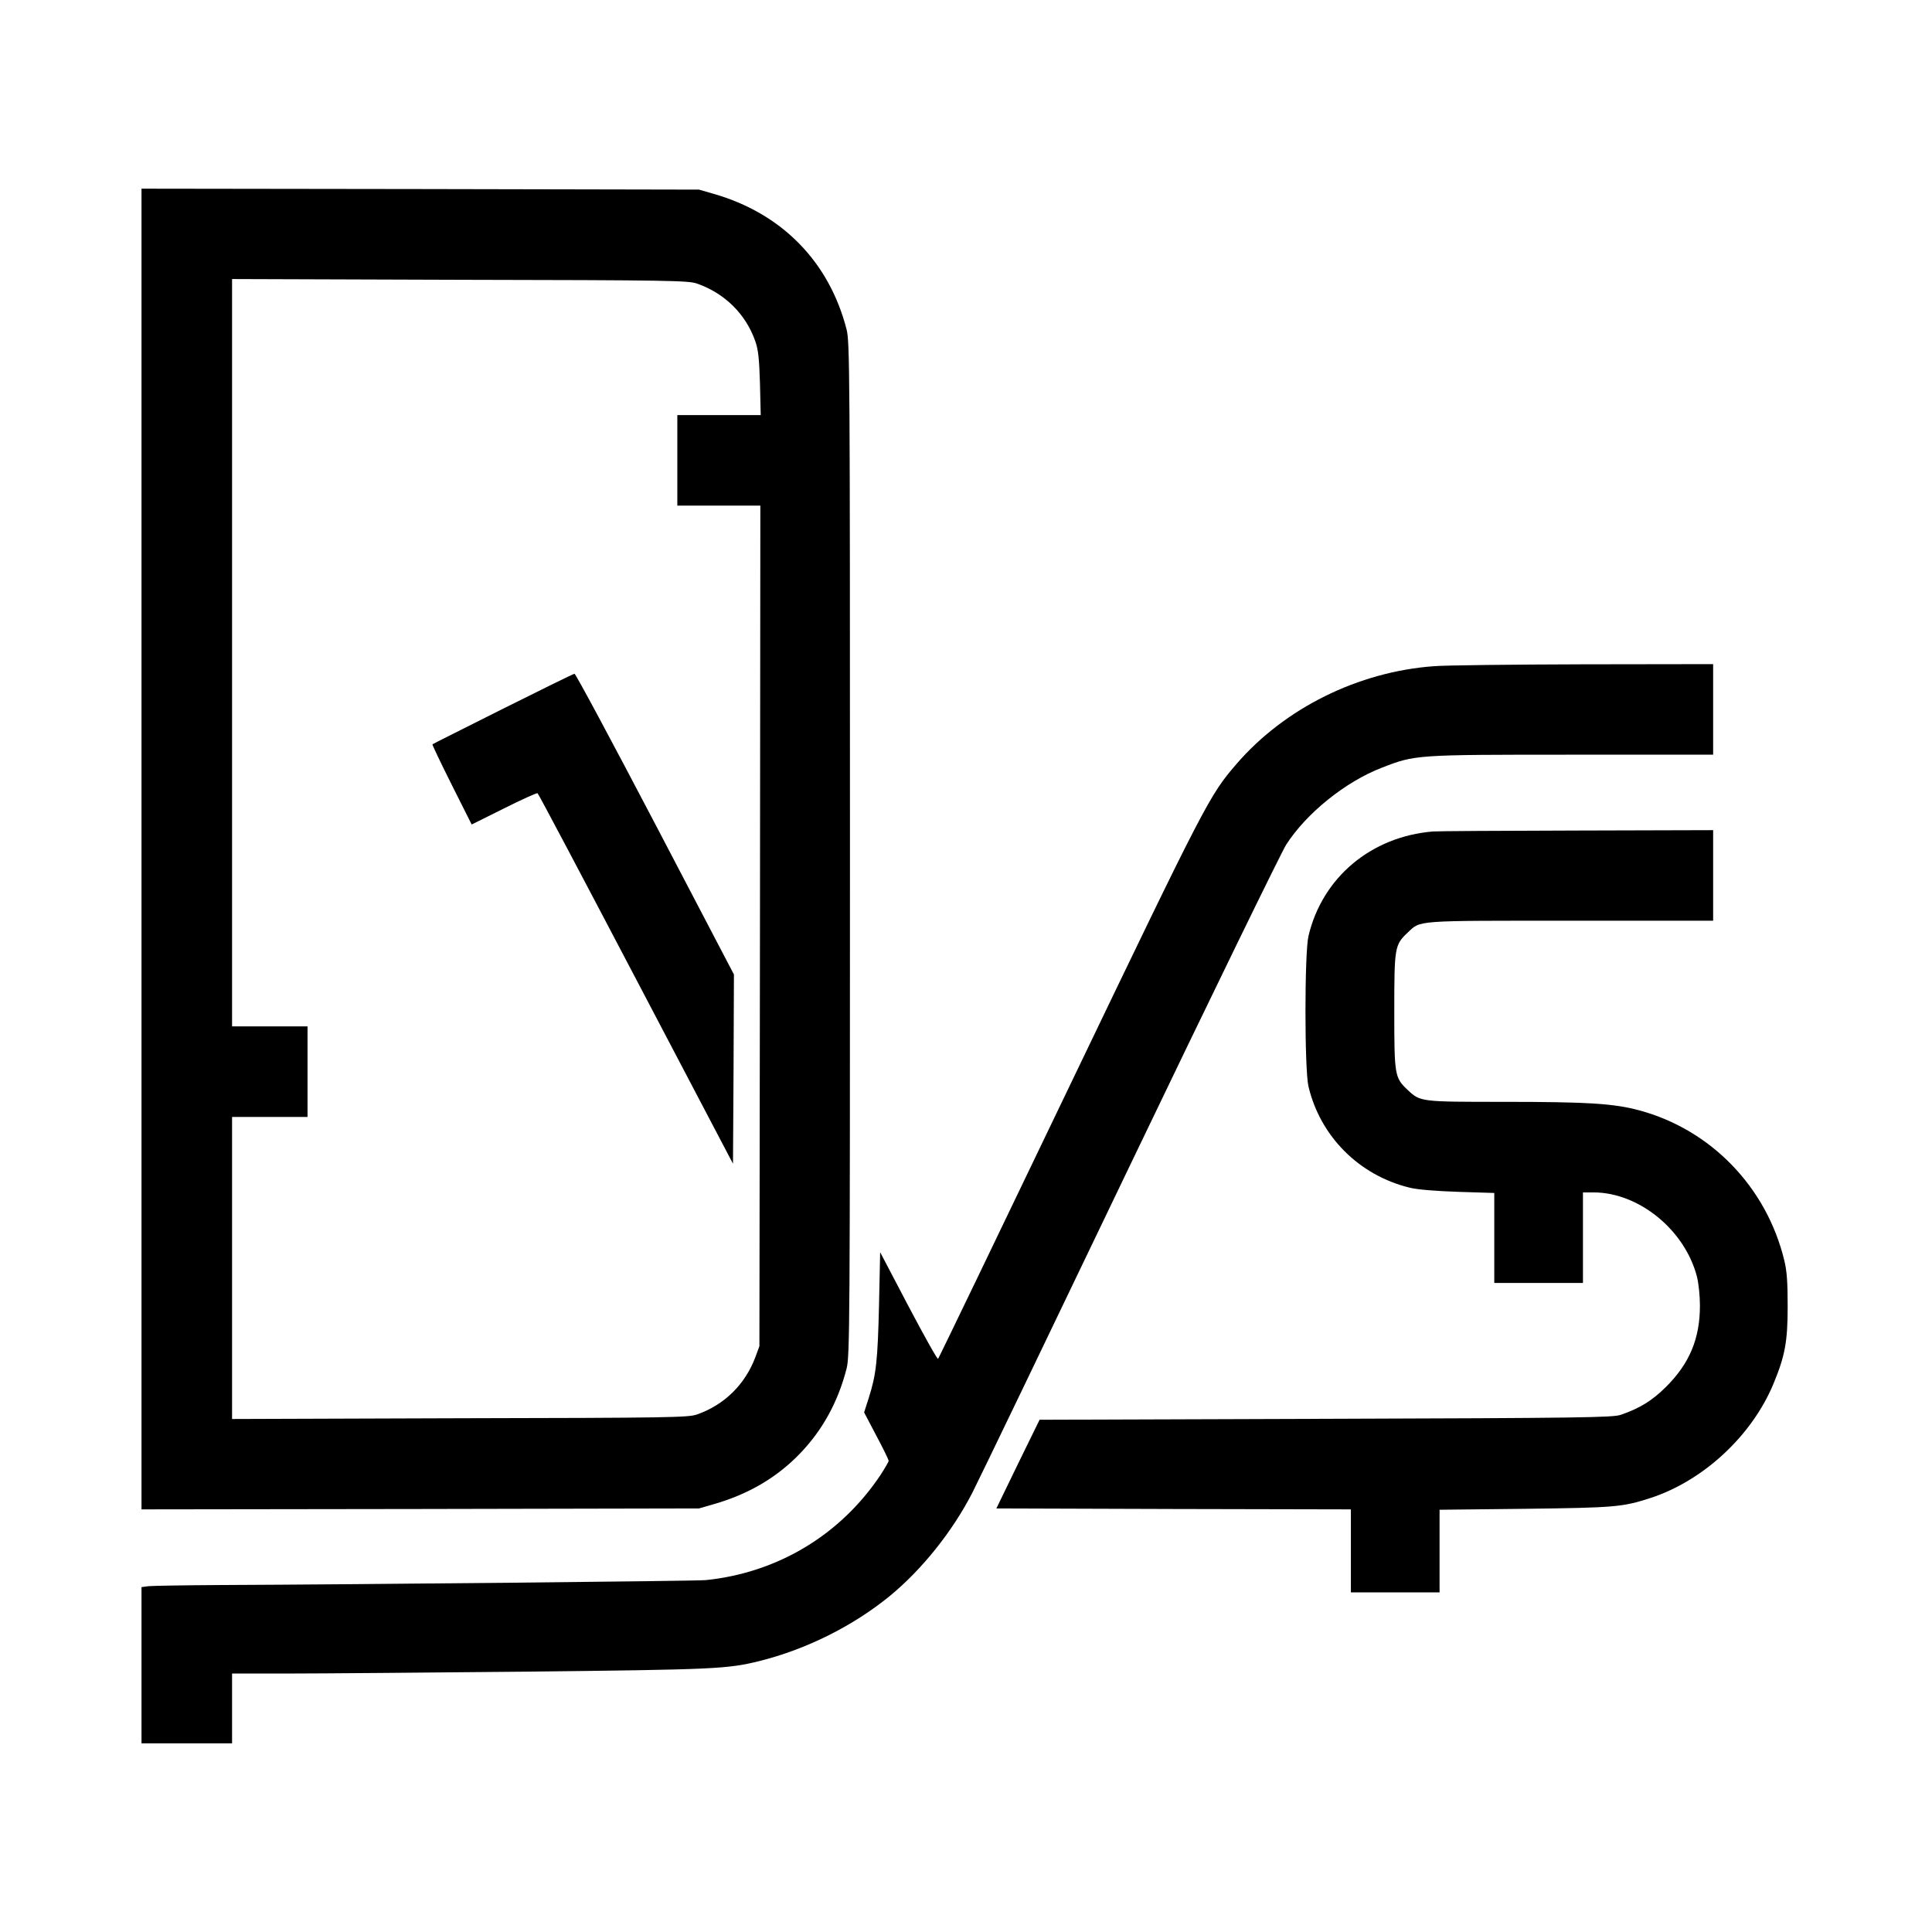
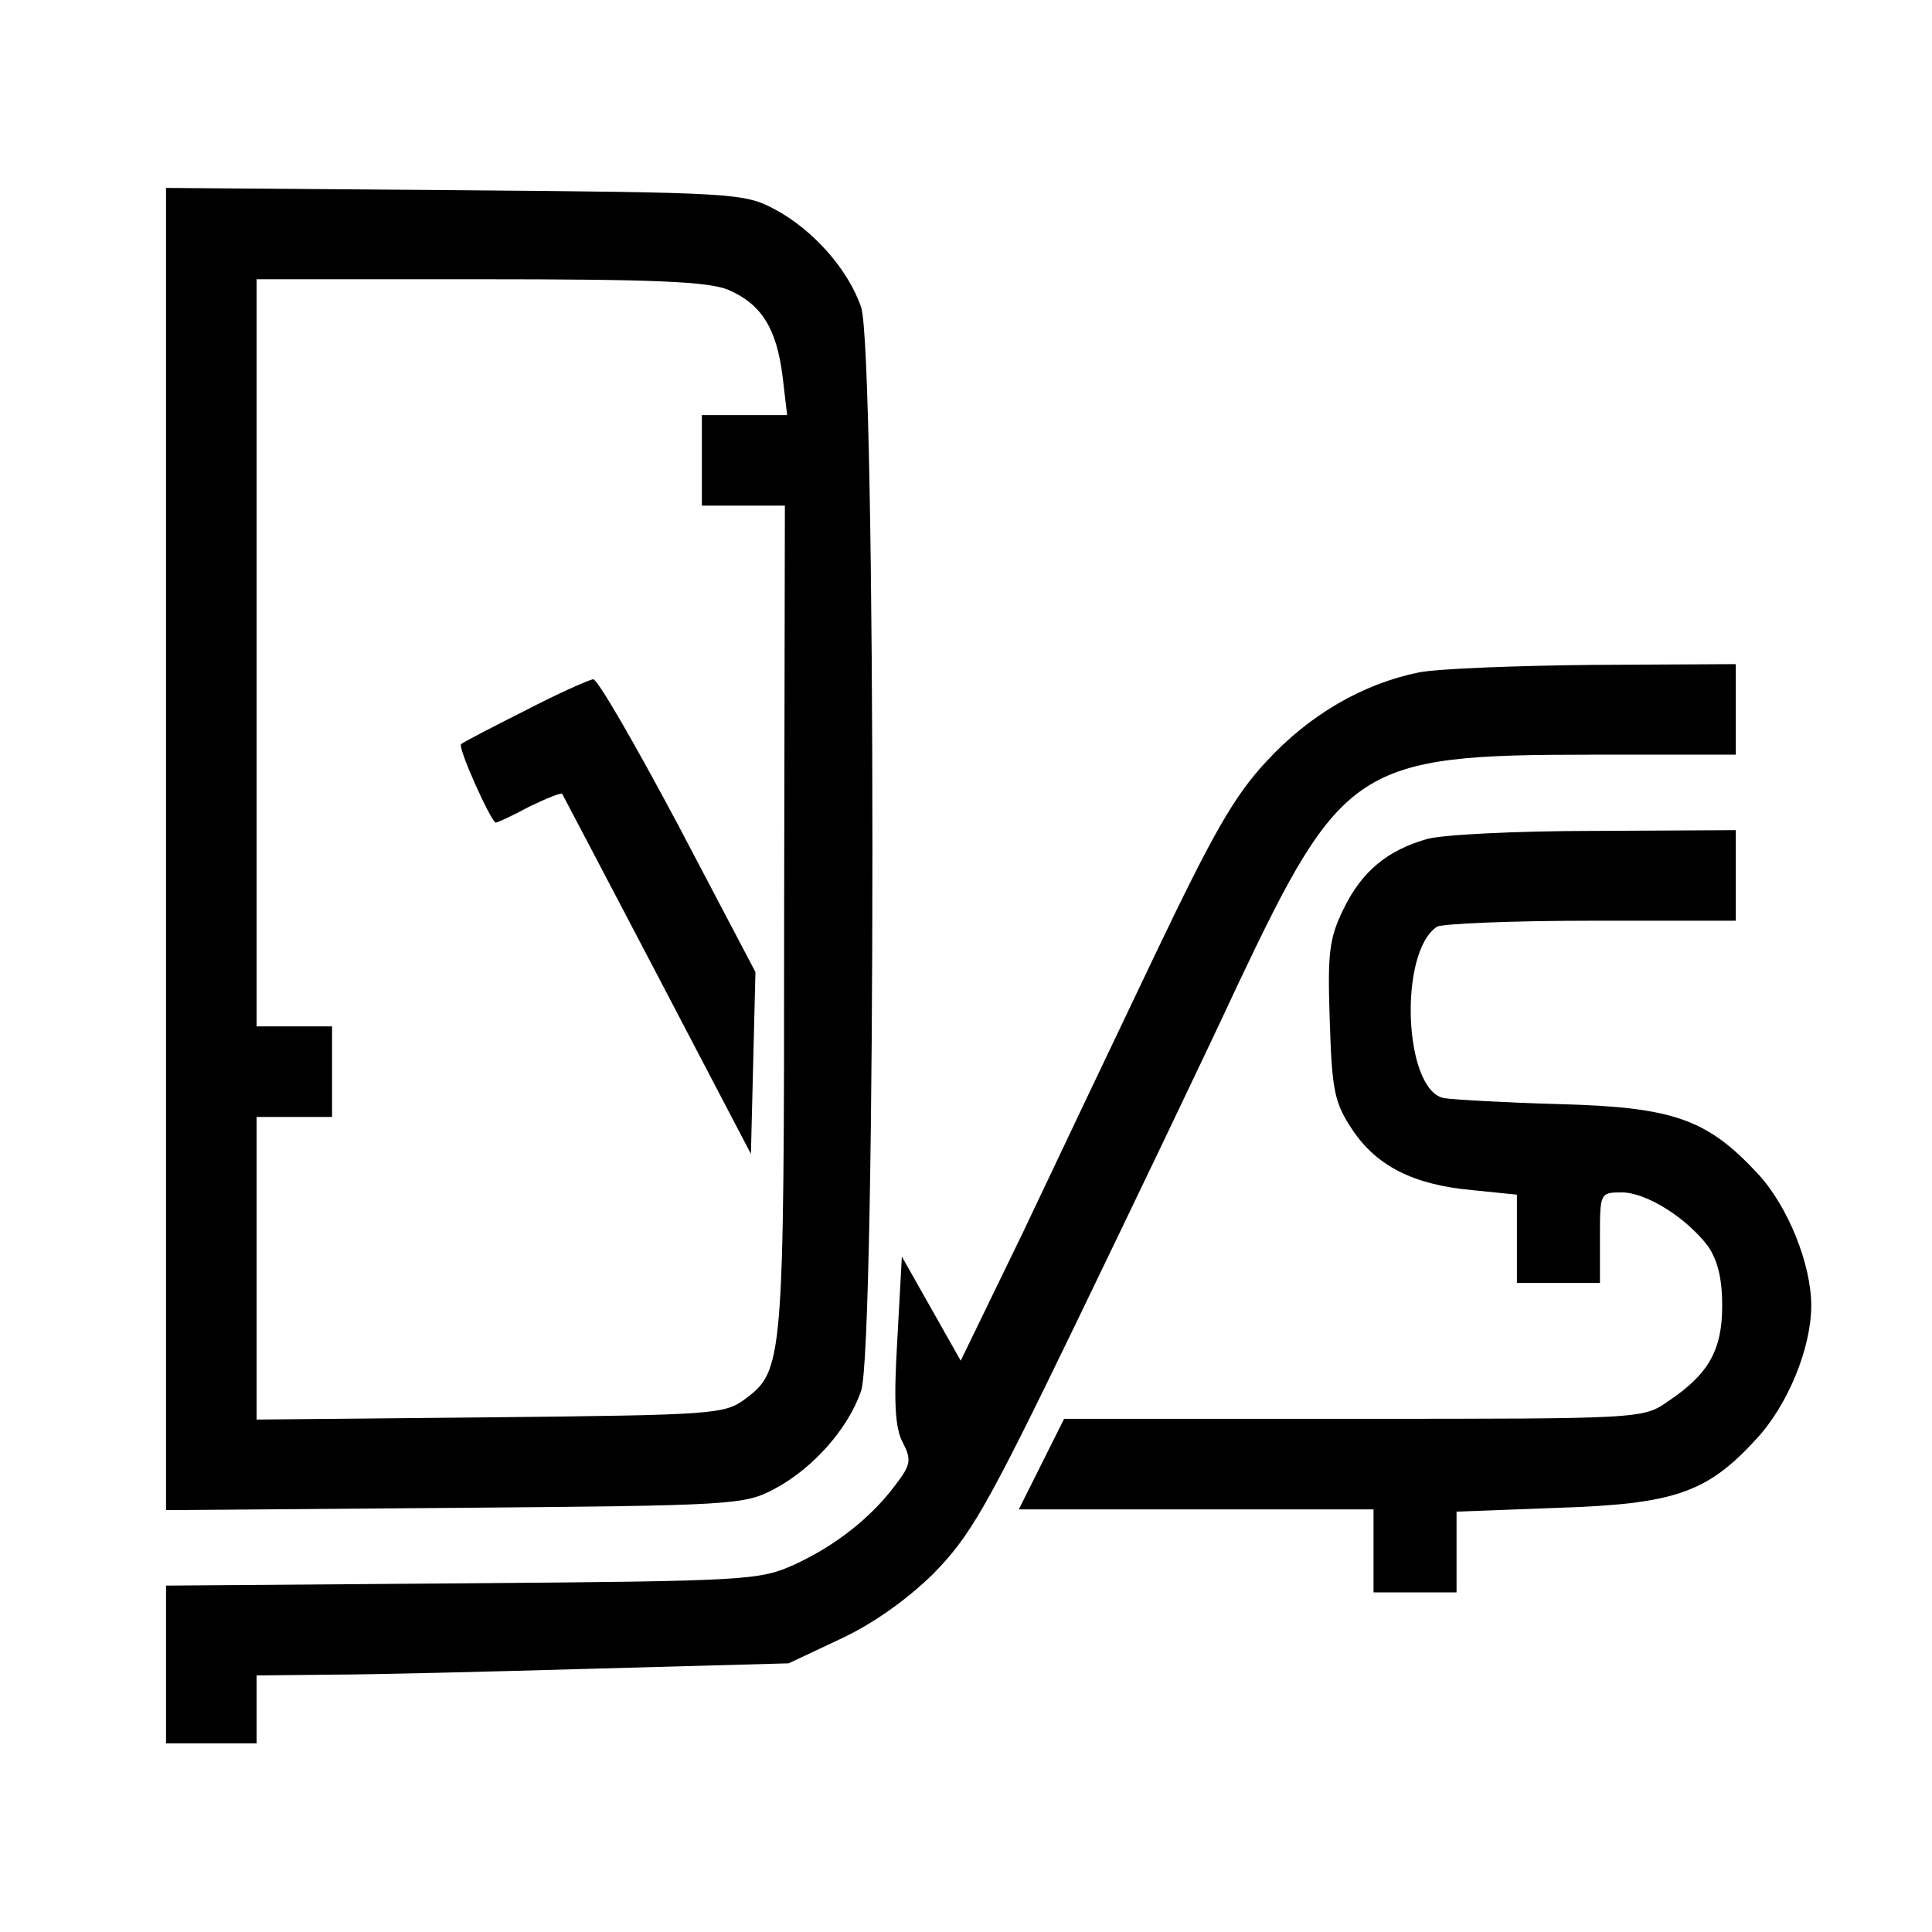
- <svg xmlns="http://www.w3.org/2000/svg" version="1.0" width="1024pt" height="1024pt" viewBox="0 0 1024 1024" preserveAspectRatio="xMidYMid meet">
-   <g transform="translate(0,1024) scale(0.1,-0.1)" fill="#000000" stroke="none">
-     <path d="M750 5740 l0 -3500 1478 2 1477 3 76 22 c186 53 337 142 460 270 120 125 201 274 246 449 17 65 18 223 18 2754 0 2531 -1 2689 -18 2754 -92 359 -344 616 -706 719 l-76 22 -1477 3 -1478 2 0 -3500z m2944 2997 c147 -51 259 -162 309 -305 16 -45 21 -93 25 -224 l4 -168 -221 0 -221 0 0 -240 0 -240 220 0 220 0 -2 -2227 -3 -2228 -21 -57 c-54 -145 -164 -254 -310 -305 -45 -16 -144 -18 -1256 -20 l-1208 -4 0 801 0 800 200 0 200 0 0 240 0 240 -200 0 -200 0 0 1980 0 1981 1208 -4 c1112 -2 1211 -4 1256 -20z" />
-     <path d="M2665 6483 c-203 -102 -371 -186 -373 -188 -2 -2 44 -98 102 -214 l106 -211 171 85 c93 47 174 83 178 81 5 -3 239 -446 522 -985 l514 -979 3 502 2 501 -417 797 c-230 439 -422 797 -428 797 -5 0 -176 -84 -380 -186z" />
-     <path d="M7600 6709 c-401 -29 -792 -223 -1047 -519 -143 -166 -161 -201 -884 -1706 -380 -792 -693 -1442 -697 -1446 -4 -4 -74 122 -157 279 l-150 286 -6 -279 c-7 -297 -15 -369 -54 -492 l-25 -78 65 -124 c36 -67 65 -127 65 -133 0 -5 -20 -39 -44 -76 -212 -317 -545 -517 -926 -556 -52 -5 -1840 -23 -2570 -26 -190 -1 -362 -4 -382 -6 l-38 -5 0 -414 0 -414 240 0 240 0 0 185 0 185 308 0 c169 0 737 5 1262 10 987 11 1055 14 1225 56 248 62 495 185 690 344 171 140 334 344 439 549 30 58 406 839 835 1734 430 896 803 1661 828 1700 108 168 315 334 507 408 177 69 178 69 1009 69 l747 0 0 240 0 240 -687 -1 c-379 -1 -735 -5 -793 -10z" />
-     <path d="M7595 5833 c-328 -27 -587 -244 -660 -555 -21 -91 -21 -705 0 -796 63 -266 269 -472 537 -537 39 -10 137 -18 256 -22 l192 -6 0 -239 0 -238 235 0 235 0 0 240 0 240 56 0 c240 0 484 -199 548 -446 9 -35 16 -102 16 -154 0 -175 -55 -306 -179 -430 -75 -74 -137 -113 -241 -149 -40 -14 -211 -17 -1563 -21 l-1517 -5 -115 -235 -114 -235 940 -3 939 -2 0 -220 0 -220 235 0 235 0 0 219 0 219 453 5 c477 6 517 9 667 58 280 92 535 330 649 603 62 149 76 225 76 411 0 130 -4 188 -18 245 -94 388 -389 693 -769 795 -133 36 -271 45 -721 45 -438 0 -439 0 -506 63 -69 65 -71 77 -71 417 0 340 2 352 71 417 70 66 31 63 864 63 l755 0 0 240 0 240 -722 -2 c-398 -1 -741 -3 -763 -5z" />
+ <svg xmlns="http://www.w3.org/2000/svg" version="1.0" width="256pt" height="256pt" viewBox="0 0 256 256" preserveAspectRatio="xMidYMid meet">
+   <g transform="translate(0,256) scale(0.1,-0.1)" fill="#000000" stroke="none">
+     <path d="M220 1435 l0 -876 383 3 c371 3 383 4 423 25 51 27 98 80 115 130 20 56 20 1380 0 1436 -17 50 -64 103 -115 130 -40 21 -52 22 -423 25 l-383 3 0 -876z m745 741 c44 -19 64 -51 72 -115 l6 -51 -57 0 -56 0 0 -60 0 -60 55 0 55 0 -1 -547 c0 -590 -1 -599 -52 -637 -27 -20 -42 -21 -338 -24 l-309 -3 0 201 0 200 50 0 50 0 0 60 0 60 -50 0 -50 0 0 495 0 495 295 0 c232 0 303 -3 330 -14z" />
+     <path d="M695 1618 c-44 -22 -82 -42 -84 -44 -5 -4 40 -104 46 -104 2 0 22 9 44 21 23 11 42 19 44 17 1 -2 58 -110 126 -240 l124 -237 3 120 3 121 -102 194 c-57 107 -107 194 -113 194 -6 -1 -47 -19 -91 -42z" />
+     <path d="M1880 1669 c-74 -15 -145 -56 -202 -118 -43 -46 -71 -96 -148 -257 -52 -109 -131 -275 -175 -368 l-82 -169 -39 69 -39 69 -6 -110 c-5 -83 -3 -117 7 -136 12 -23 11 -30 -9 -56 -32 -43 -78 -80 -134 -106 -47 -21 -59 -22 -440 -25 l-393 -3 0 -105 0 -104 60 0 60 0 0 45 0 45 98 1 c53 0 212 4 352 8 l255 7 68 32 c43 20 87 51 123 86 49 50 70 85 188 329 72 149 170 353 216 452 138 291 159 305 467 305 l193 0 0 60 0 60 -187 -1 c-104 -1 -208 -5 -233 -10z" />
+     <path d="M1890 1448 c-52 -15 -86 -43 -110 -93 -19 -39 -21 -58 -18 -148 3 -92 6 -108 30 -144 32 -48 81 -73 159 -80 l59 -6 0 -58 0 -59 55 0 55 0 0 60 c0 59 0 60 29 60 32 0 85 -33 114 -71 13 -19 19 -43 19 -79 0 -59 -18 -91 -72 -127 -33 -23 -35 -23 -416 -23 l-384 0 -30 -60 -30 -60 235 0 235 0 0 -55 0 -55 55 0 55 0 0 54 0 53 133 5 c156 5 199 20 264 91 42 45 73 121 73 177 0 55 -31 132 -71 175 -67 72 -111 88 -263 92 -72 2 -141 6 -153 8 -53 11 -60 193 -9 227 6 4 98 8 204 8 l192 0 0 60 0 60 -187 -1 c-104 0 -204 -5 -223 -11z" />
  </g>
</svg>
